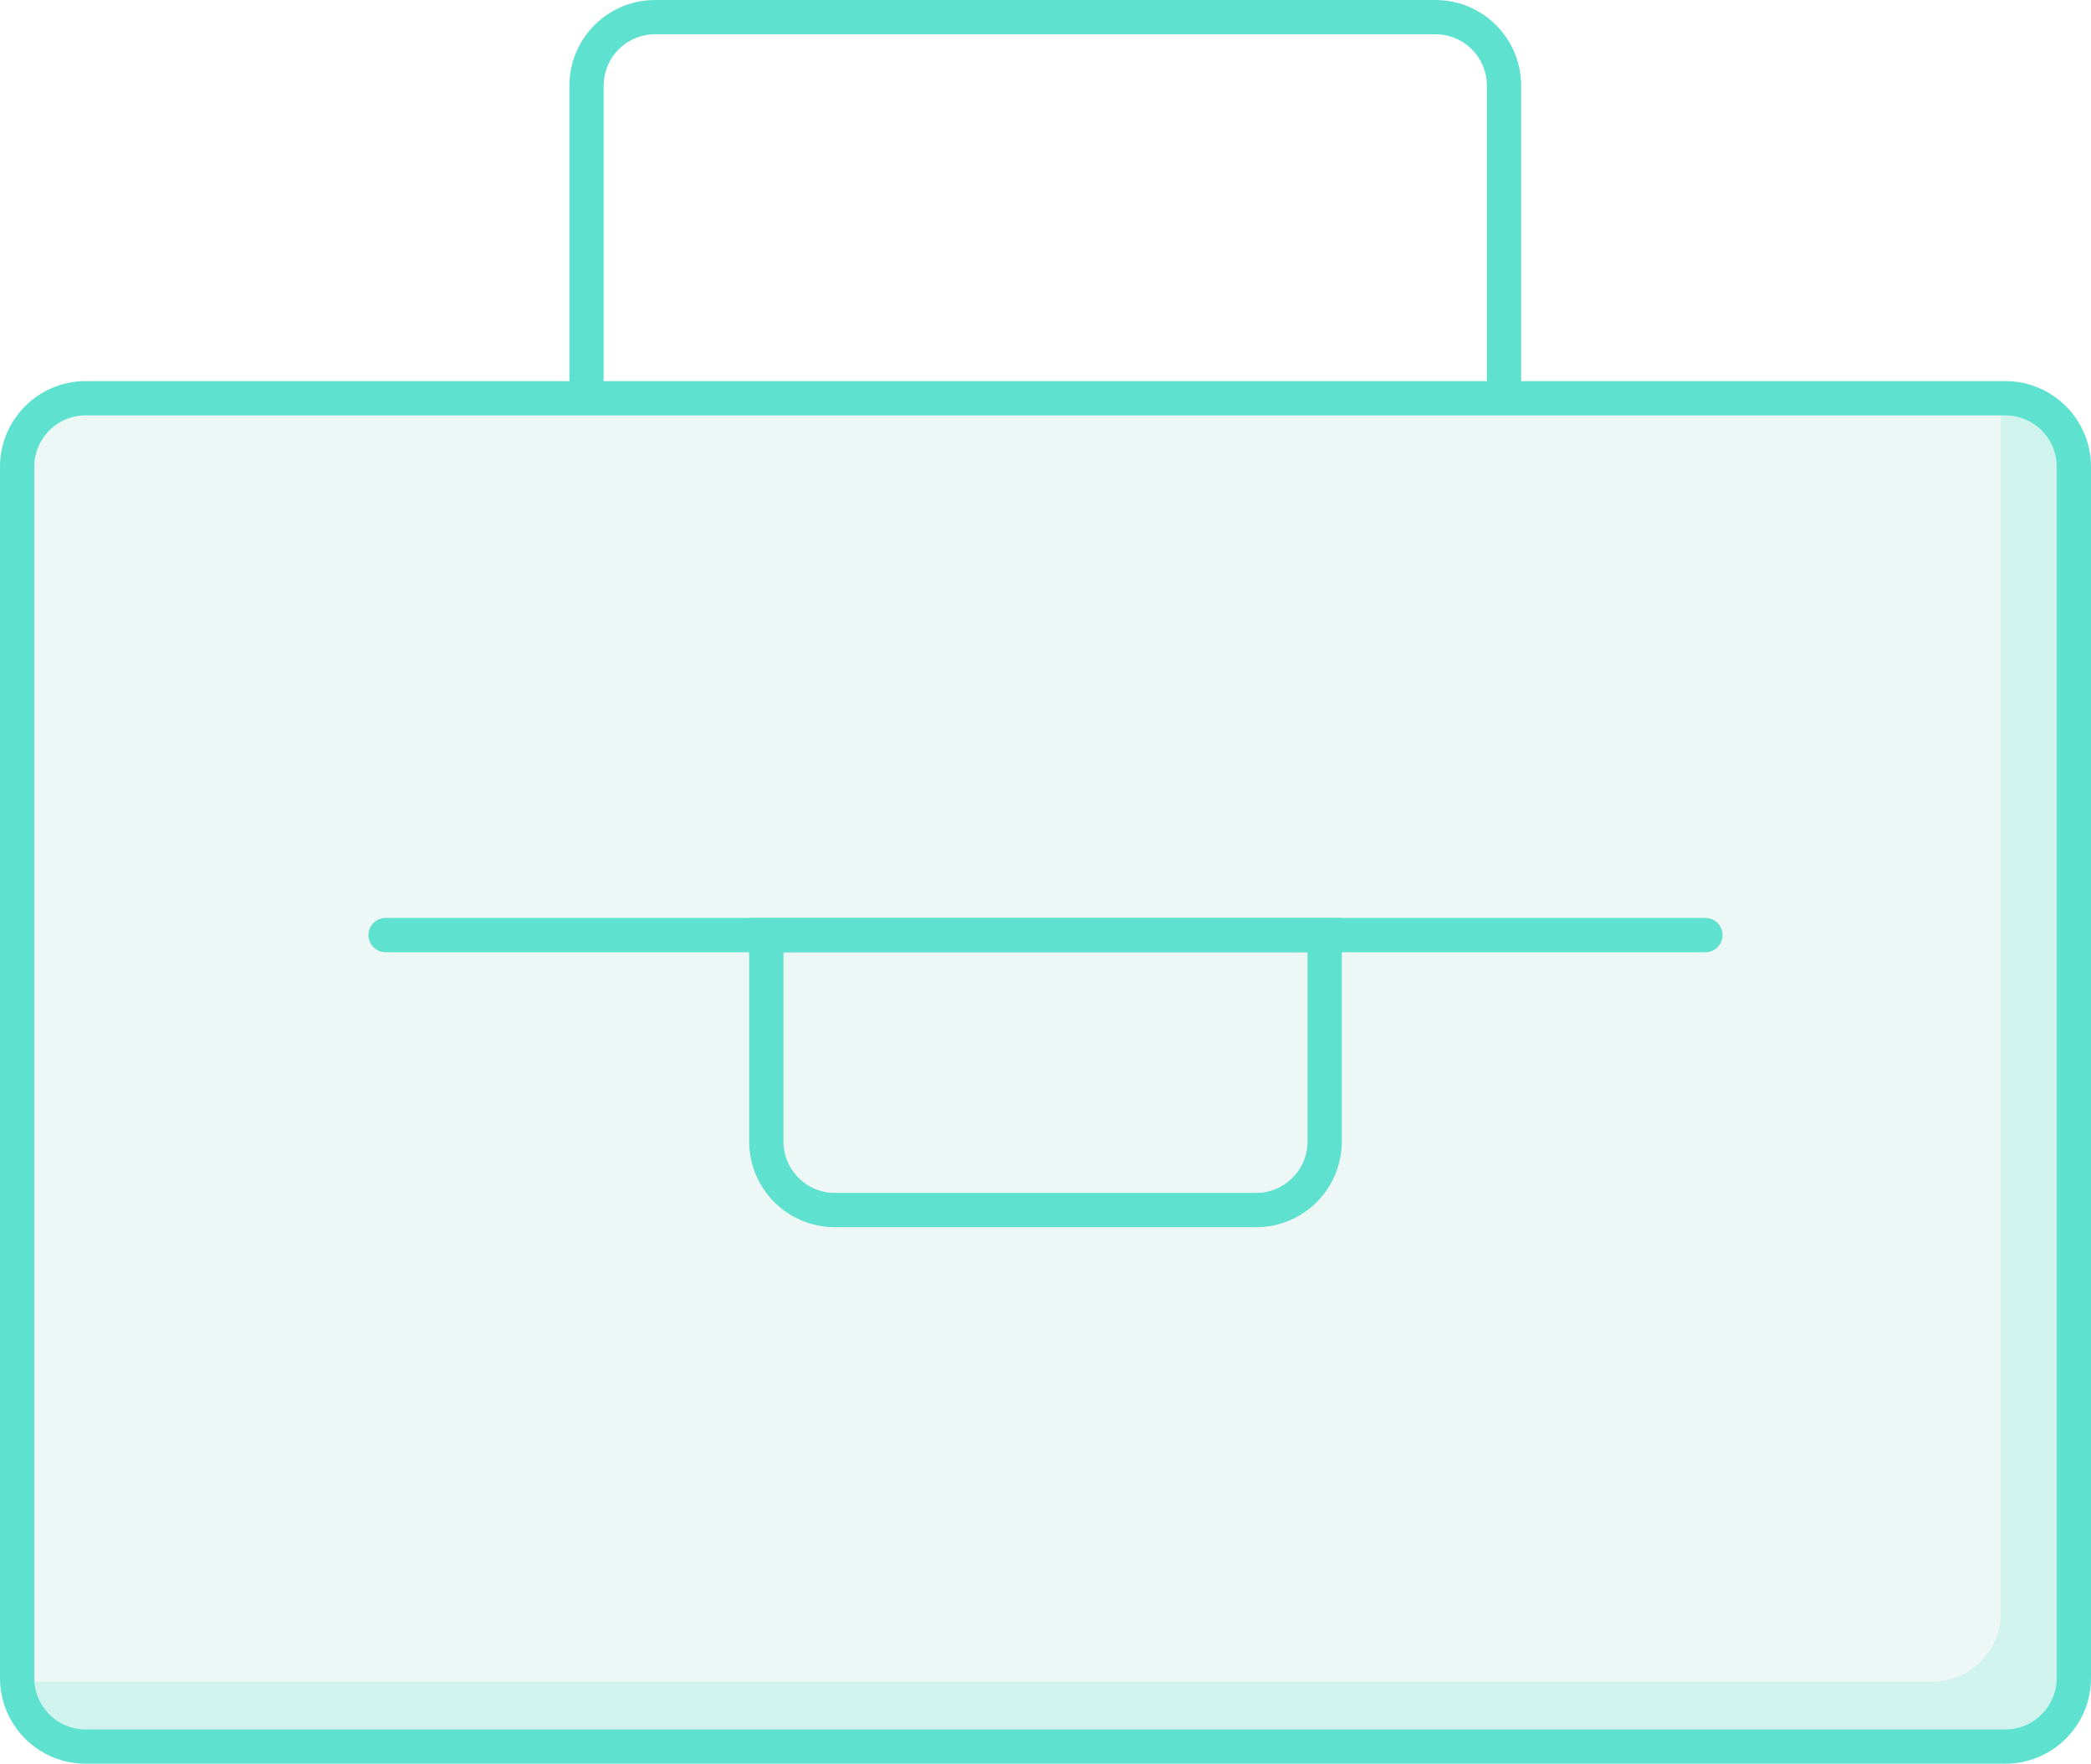
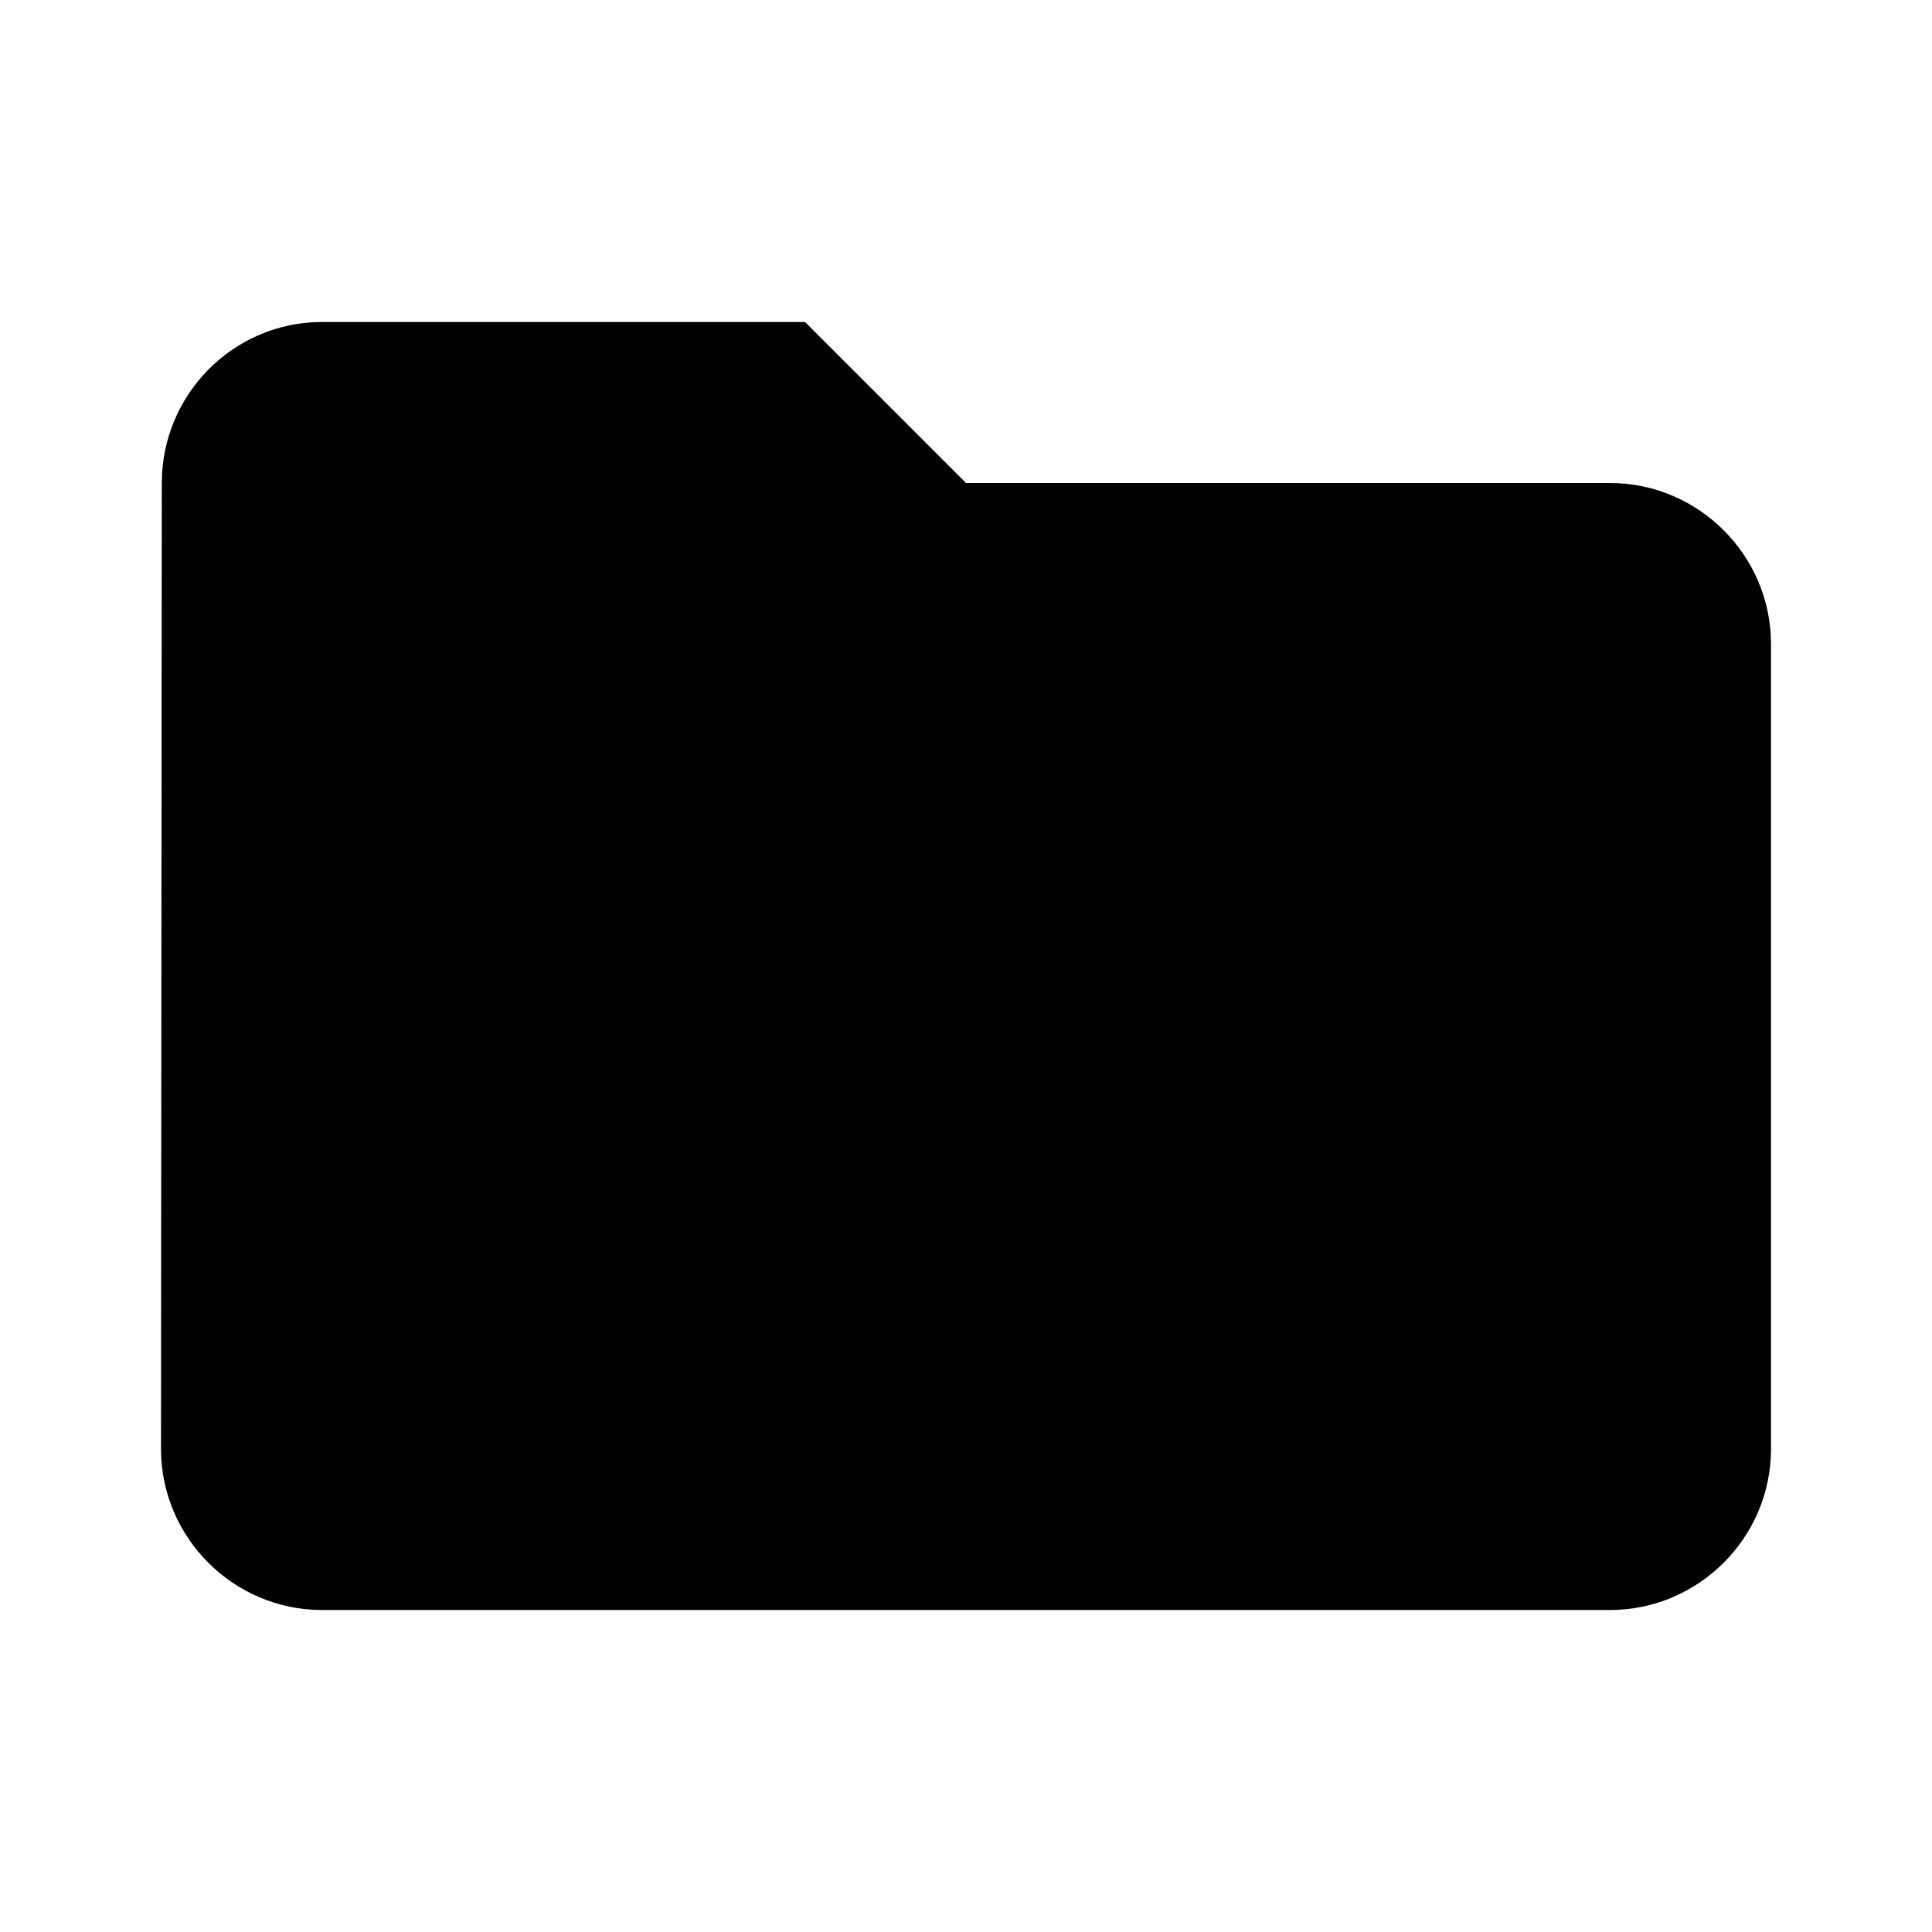
- <svg xmlns="http://www.w3.org/2000/svg" viewBox="0 0 305 257.259">
-   <rect x="85.553" y="2.5" width="133.826" height="77.259" rx="10" ry="10" style="fill:none;stroke:#5fe1cf;stroke-miterlimit:10;stroke-width:5px" />
-   <rect x="2.5" y="58.088" width="300" height="196.671" rx="10" ry="10" style="fill:#edf7f5;stroke:#5fe1cf;stroke-linecap:round;stroke-linejoin:round;stroke-width:5px" />
-   <path d="M292.5,58.088h-.687c.009.178.027.355.027.535V235.294a10,10,0,0,1-10,10H2.527a9.992,9.992,0,0,0,9.973,9.465h280a10,10,0,0,0,10-10V68.088A10,10,0,0,0,292.5,58.088Z" style="fill:#5fe1cf;opacity:0.2" />
-   <line x1="56.243" y1="136.393" x2="248.757" y2="136.393" style="fill:none;stroke:#5fe1cf;stroke-linecap:round;stroke-linejoin:round;stroke-width:5px" />
-   <path d="M111.78,136.393V166.5a10,10,0,0,0,10,10h61.44a10,10,0,0,0,10-10V136.393Z" style="fill:none;stroke:#5fe1cf;stroke-miterlimit:10;stroke-width:5px" />
+ <svg xmlns="http://www.w3.org/2000/svg" width="24" height="24" viewBox="0 0 24 24">
+   <path d="M10 4H4c-1.1 0-1.99.9-1.99 2L2 18c0 1.1.9 2 2 2h16c1.1 0 2-.9 2-2V8c0-1.1-.9-2-2-2h-8l-2-2z" />
+   <path d="M0 0h24v24H0z" fill="none" />
</svg>
